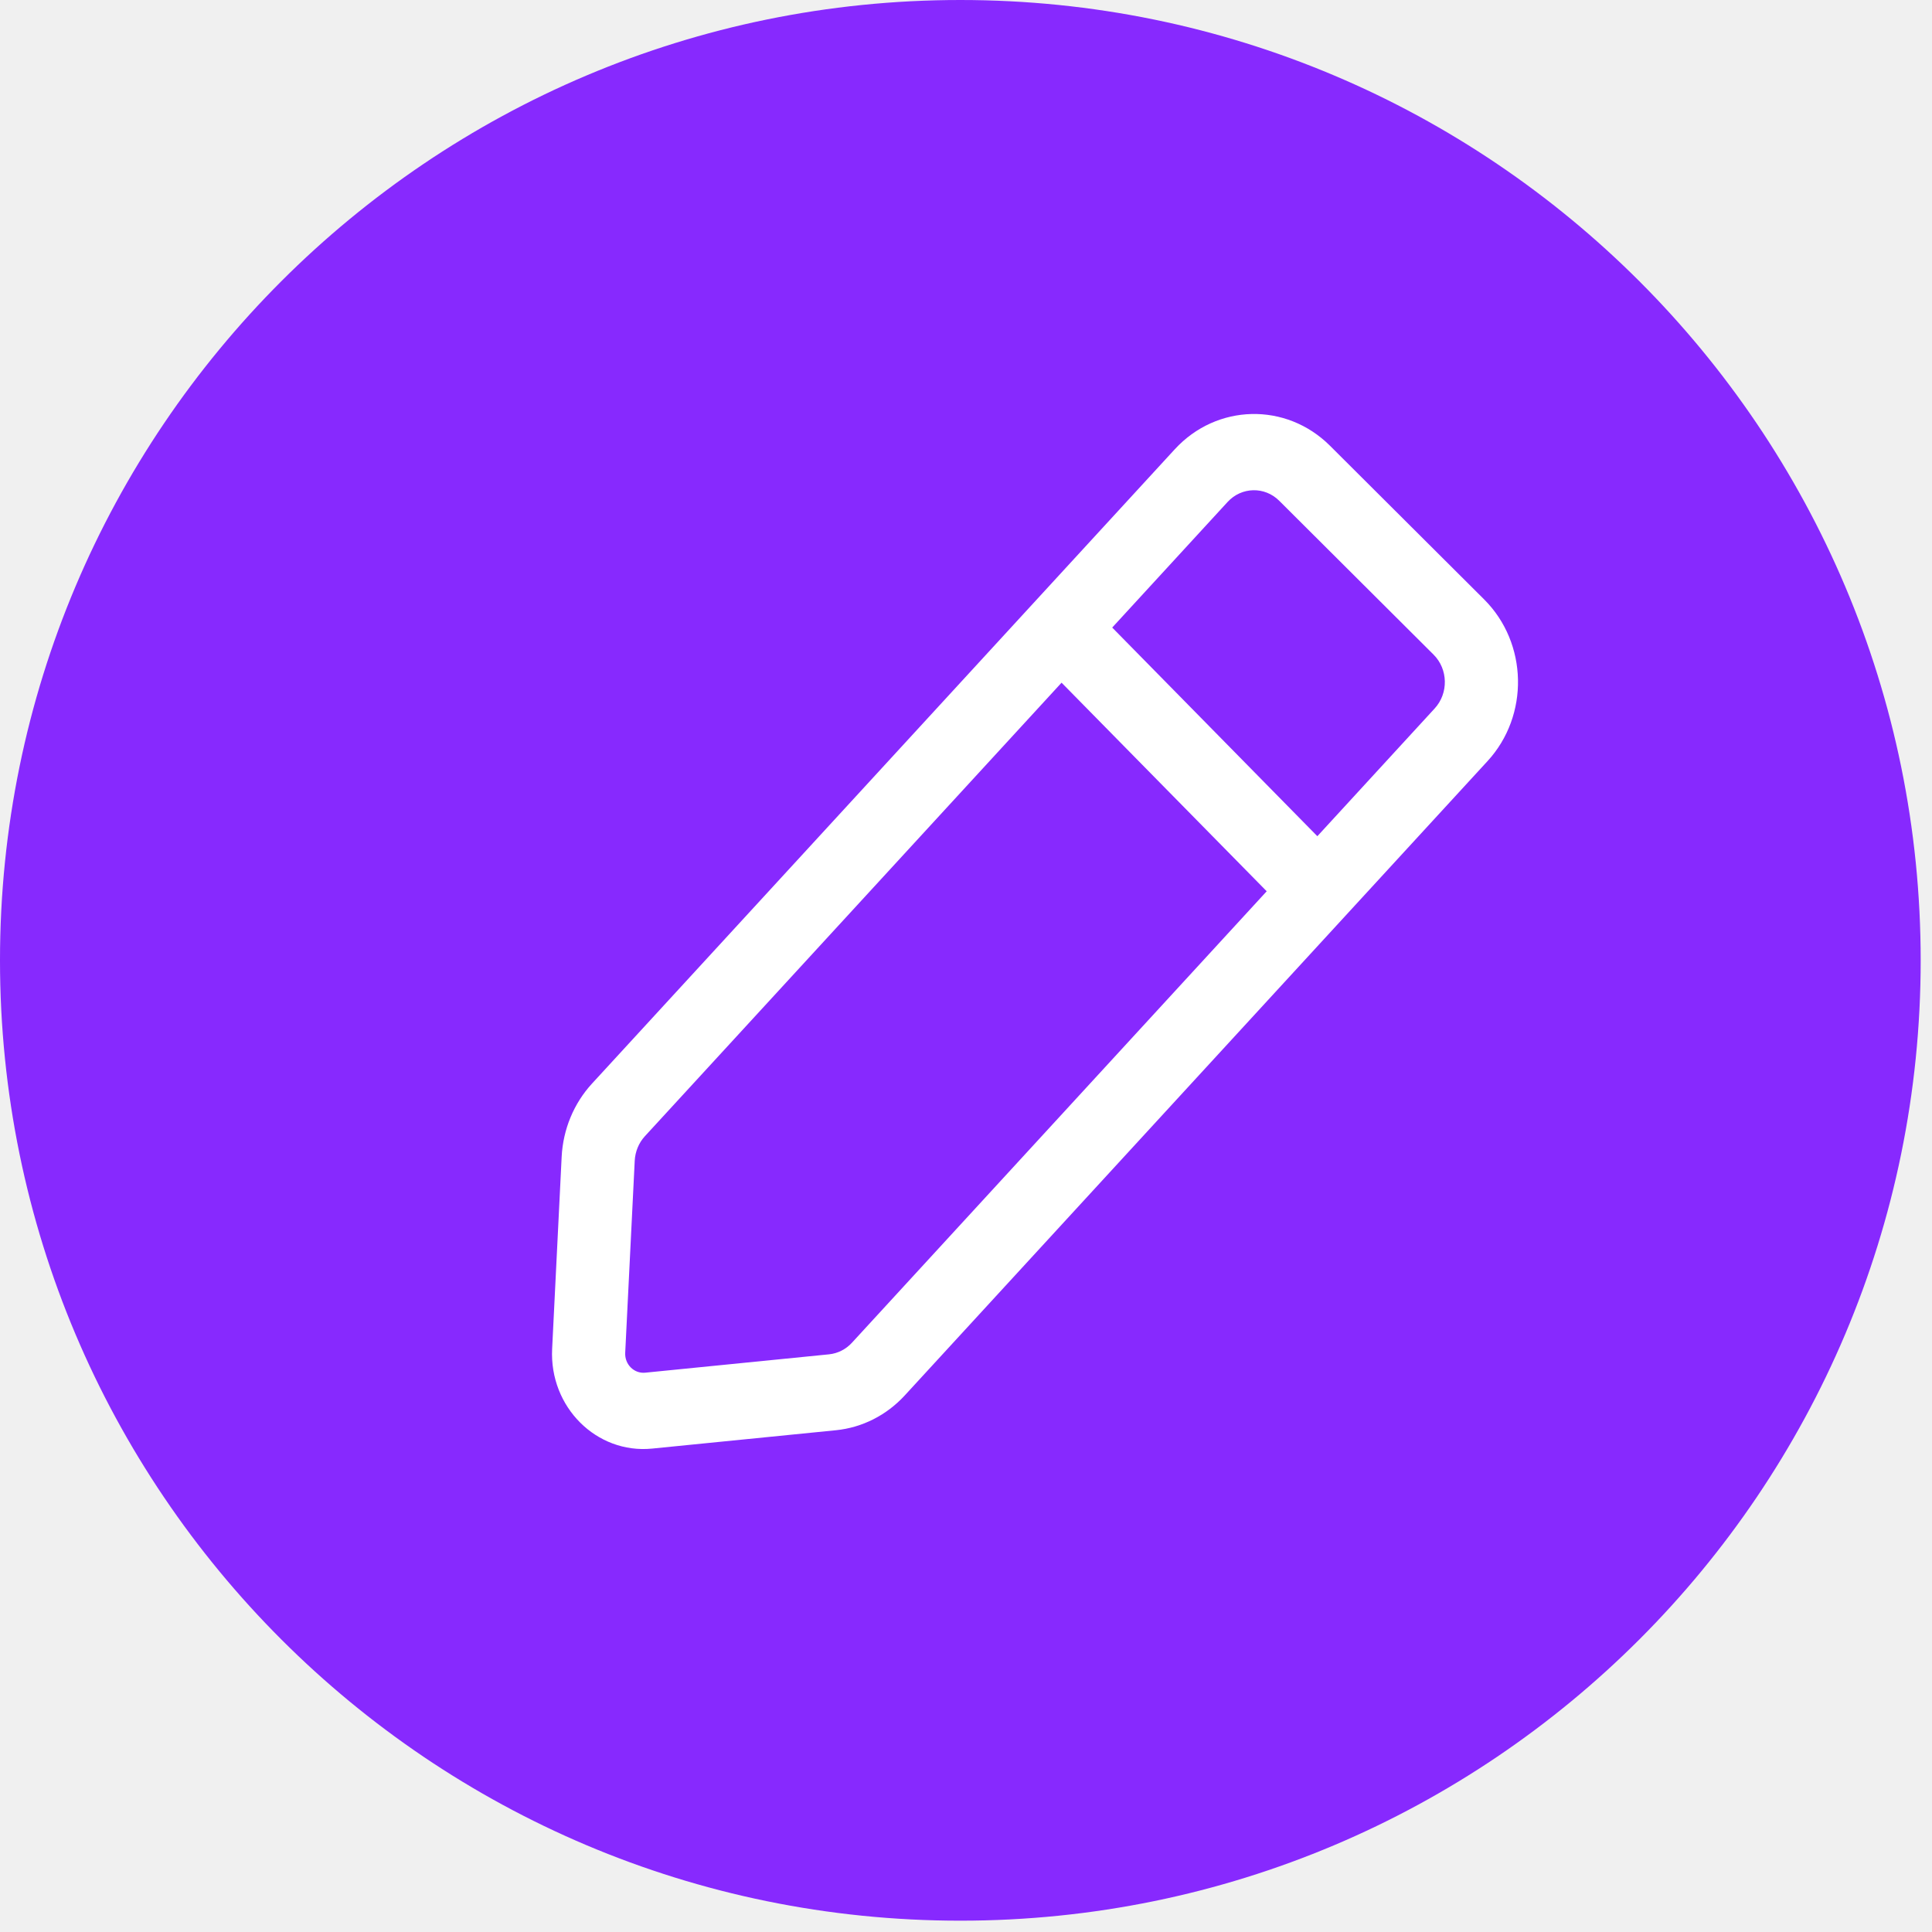
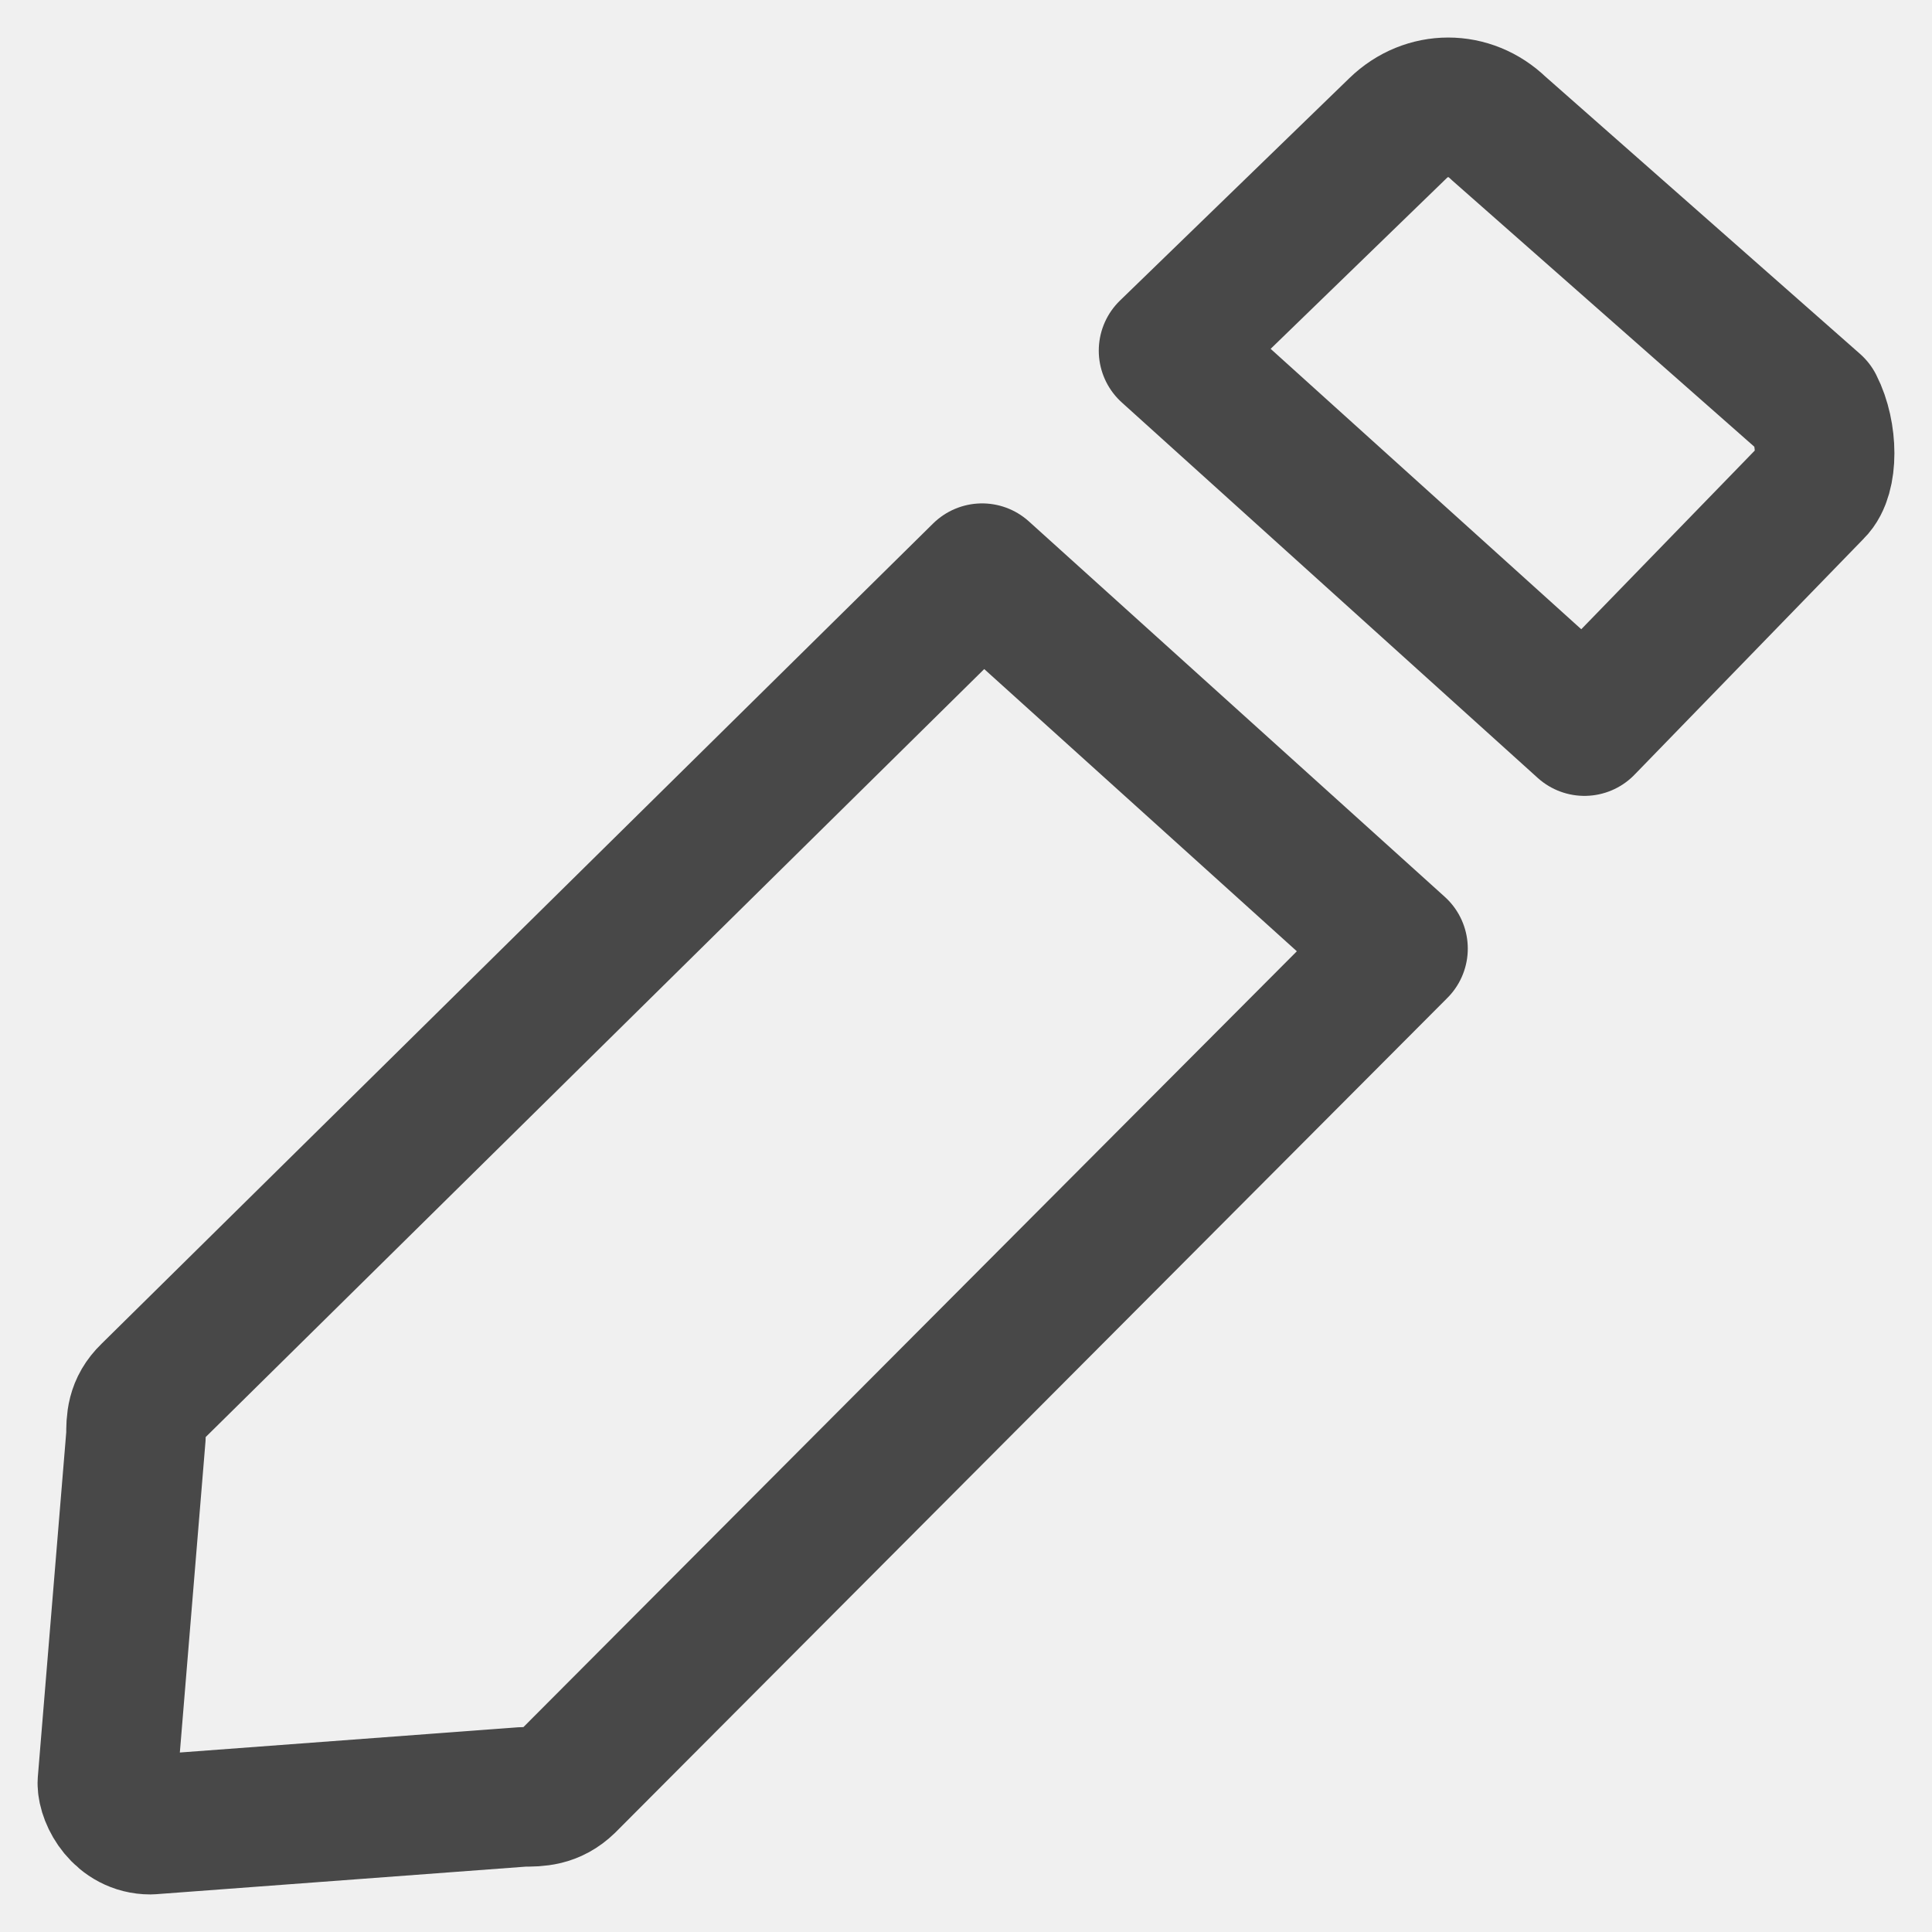
- <svg xmlns="http://www.w3.org/2000/svg" width="28" height="28" viewBox="0 0 28 28" fill="none">
-   <circle cx="13.918" cy="13.918" r="13.918" fill="#7B13FF" fill-opacity="0.9" />
-   <path fill-rule="evenodd" clip-rule="evenodd" d="M21.558 11.031L13.113 20.223C12.849 20.511 12.495 20.69 12.115 20.728L9.451 20.994C8.645 21.074 7.96 20.391 8.002 19.549L8.14 16.765C8.16 16.368 8.316 15.991 8.58 15.704L17.025 6.512C17.633 5.85 18.639 5.827 19.274 6.459L21.51 8.688C22.144 9.321 22.166 10.37 21.558 11.031ZM9.346 16.467C9.258 16.563 9.206 16.689 9.199 16.821L9.061 19.605C9.052 19.773 9.189 19.91 9.351 19.894L12.015 19.628C12.141 19.615 12.259 19.556 12.347 19.46L18.358 12.917L15.385 9.894L9.346 16.467ZM16.119 9.095L19.092 12.119L20.792 10.268C20.995 10.047 20.988 9.698 20.776 9.487L18.54 7.258C18.329 7.047 17.993 7.055 17.791 7.275L16.119 9.095Z" fill="white" />
+ <svg xmlns="http://www.w3.org/2000/svg" width="18" height="18" viewBox="0 0 18 18" fill="none">
+   <path d="M1.401 12.984C1.267 13.113 1.267 13.243 1.267 13.373L1 16.611C1 16.741 1.134 17 1.401 17L4.875 16.741C5.008 16.741 5.142 16.741 5.276 16.611L13.025 8.838L9.15 5.34L1.401 12.984ZM10.887 3.267L14.762 6.765L16.9 4.563C17.033 4.433 17.033 4.045 16.9 3.785L13.96 1.194C13.693 0.935 13.292 0.935 13.025 1.194L10.887 3.267Z" stroke="black" stroke-opacity="0.7" stroke-width="1.3" stroke-miterlimit="10" stroke-linecap="round" stroke-linejoin="round" />
</svg>
